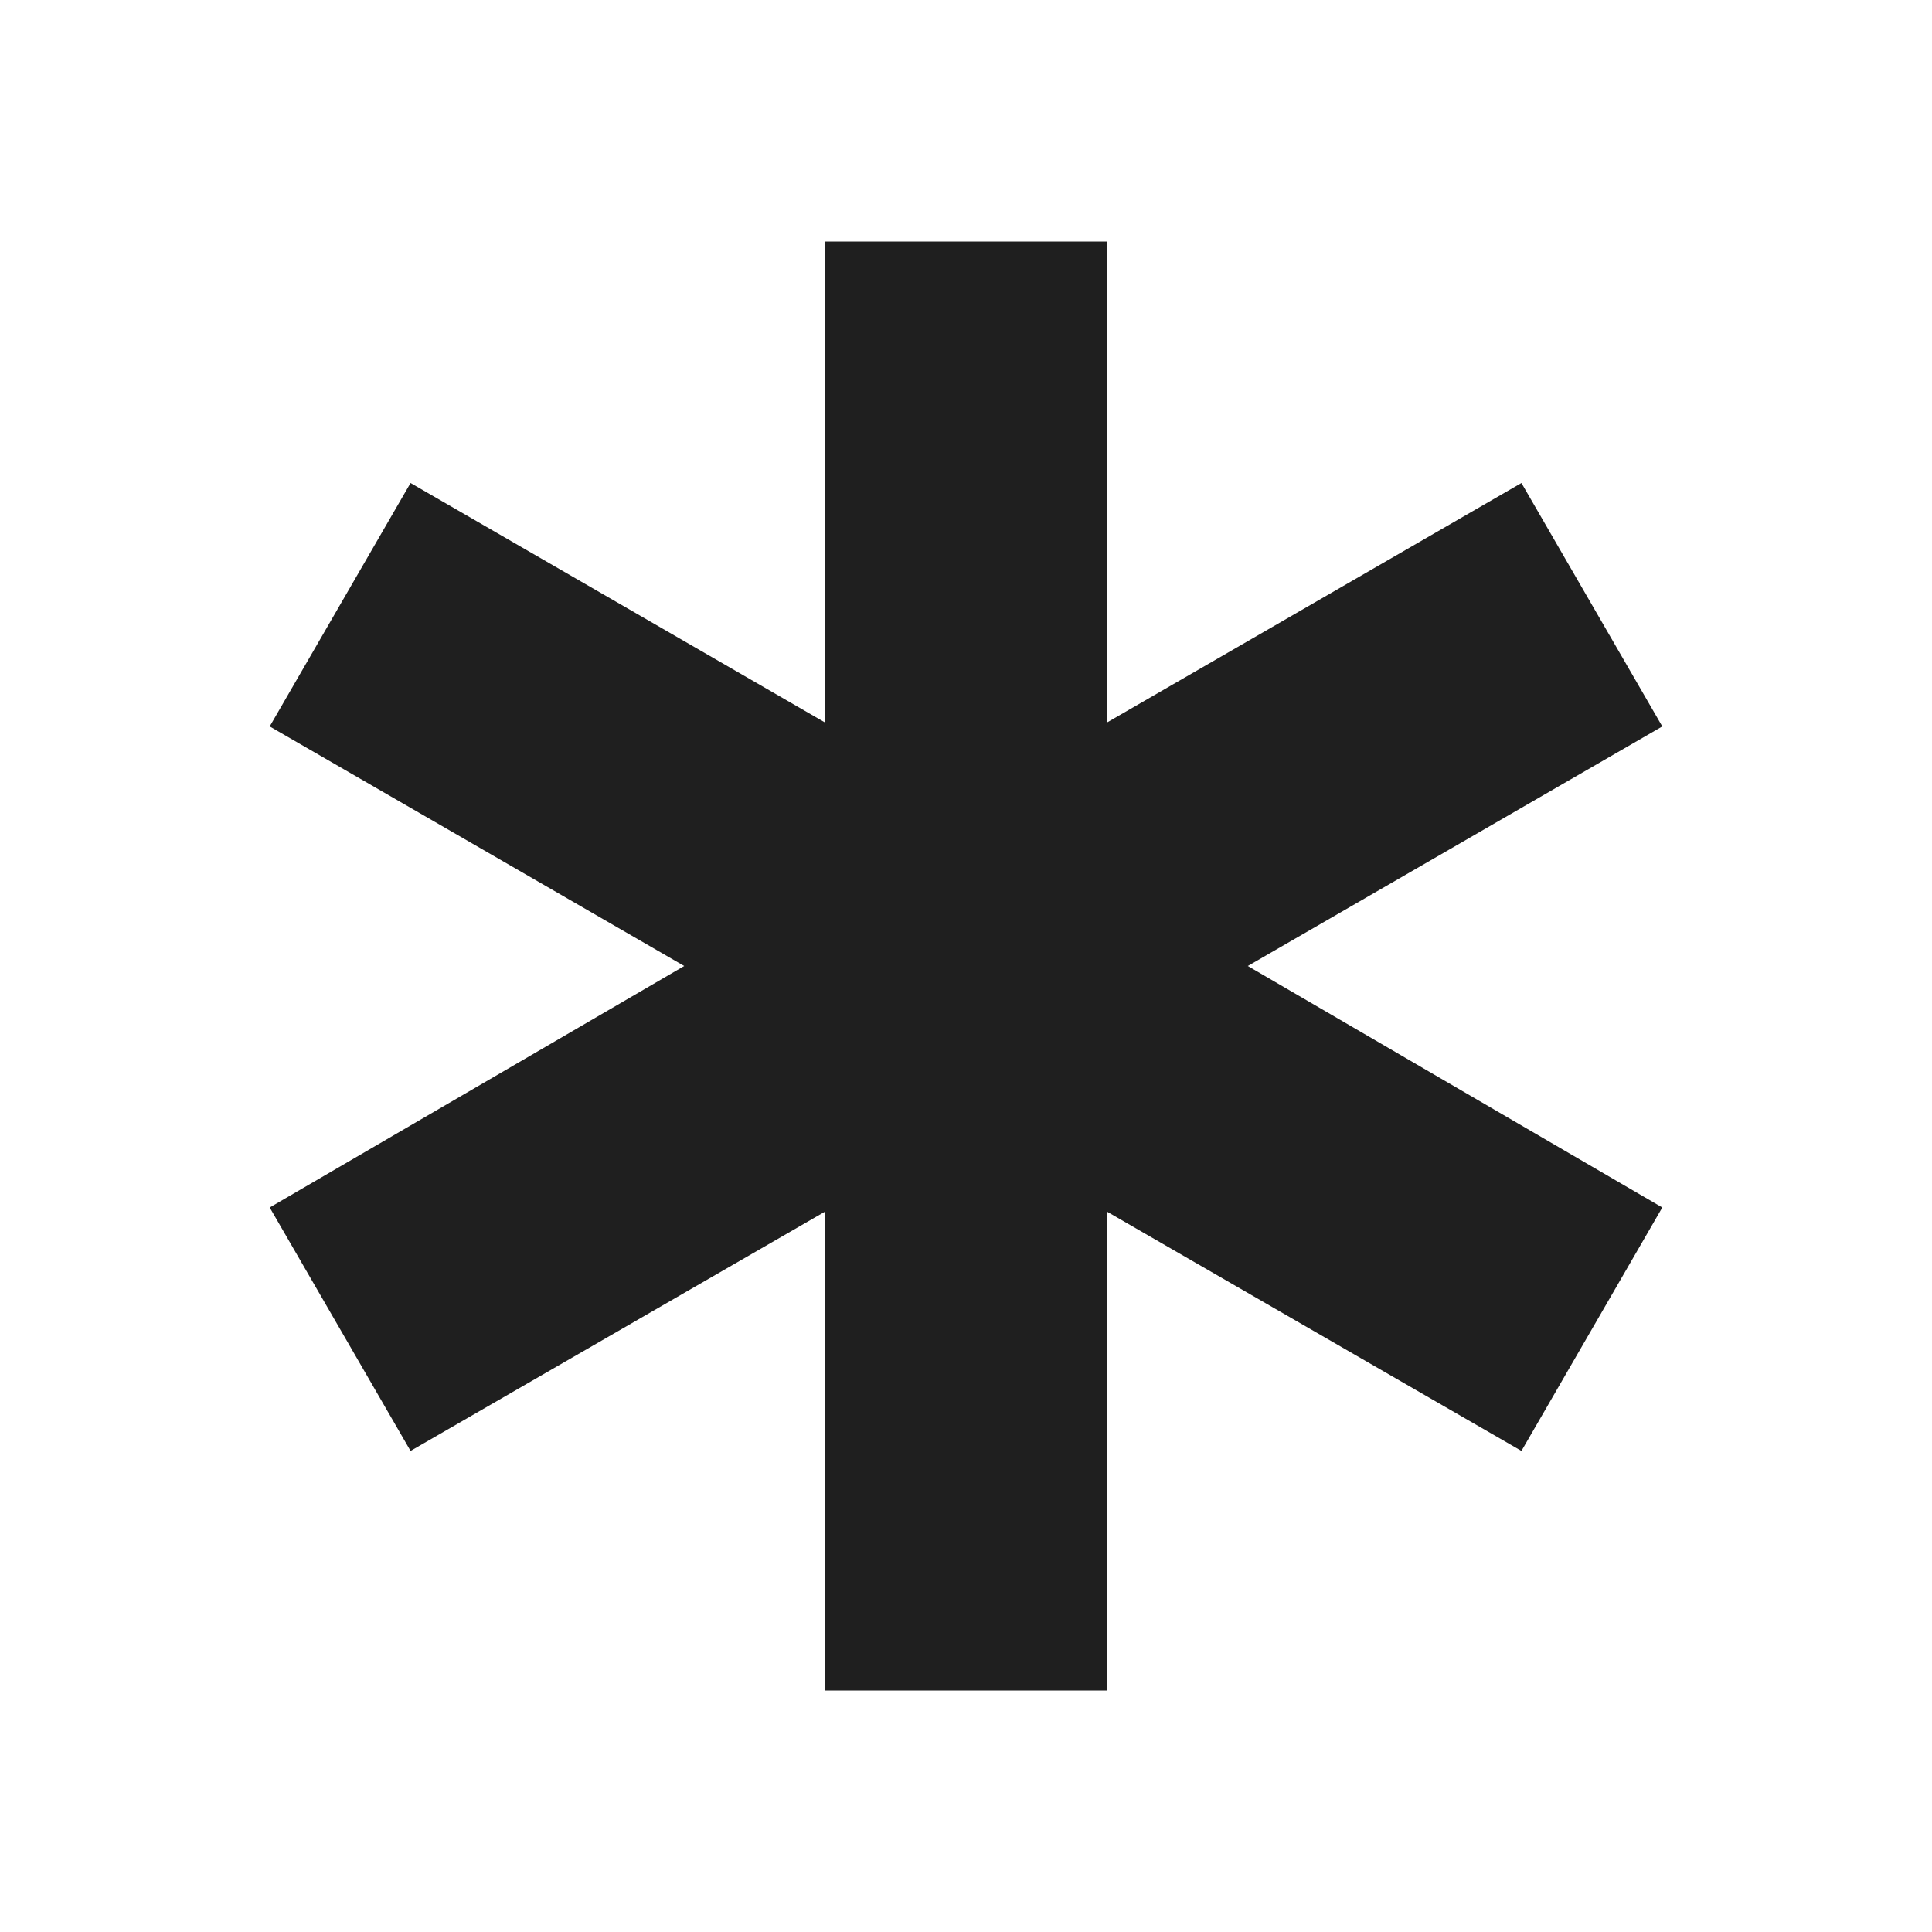
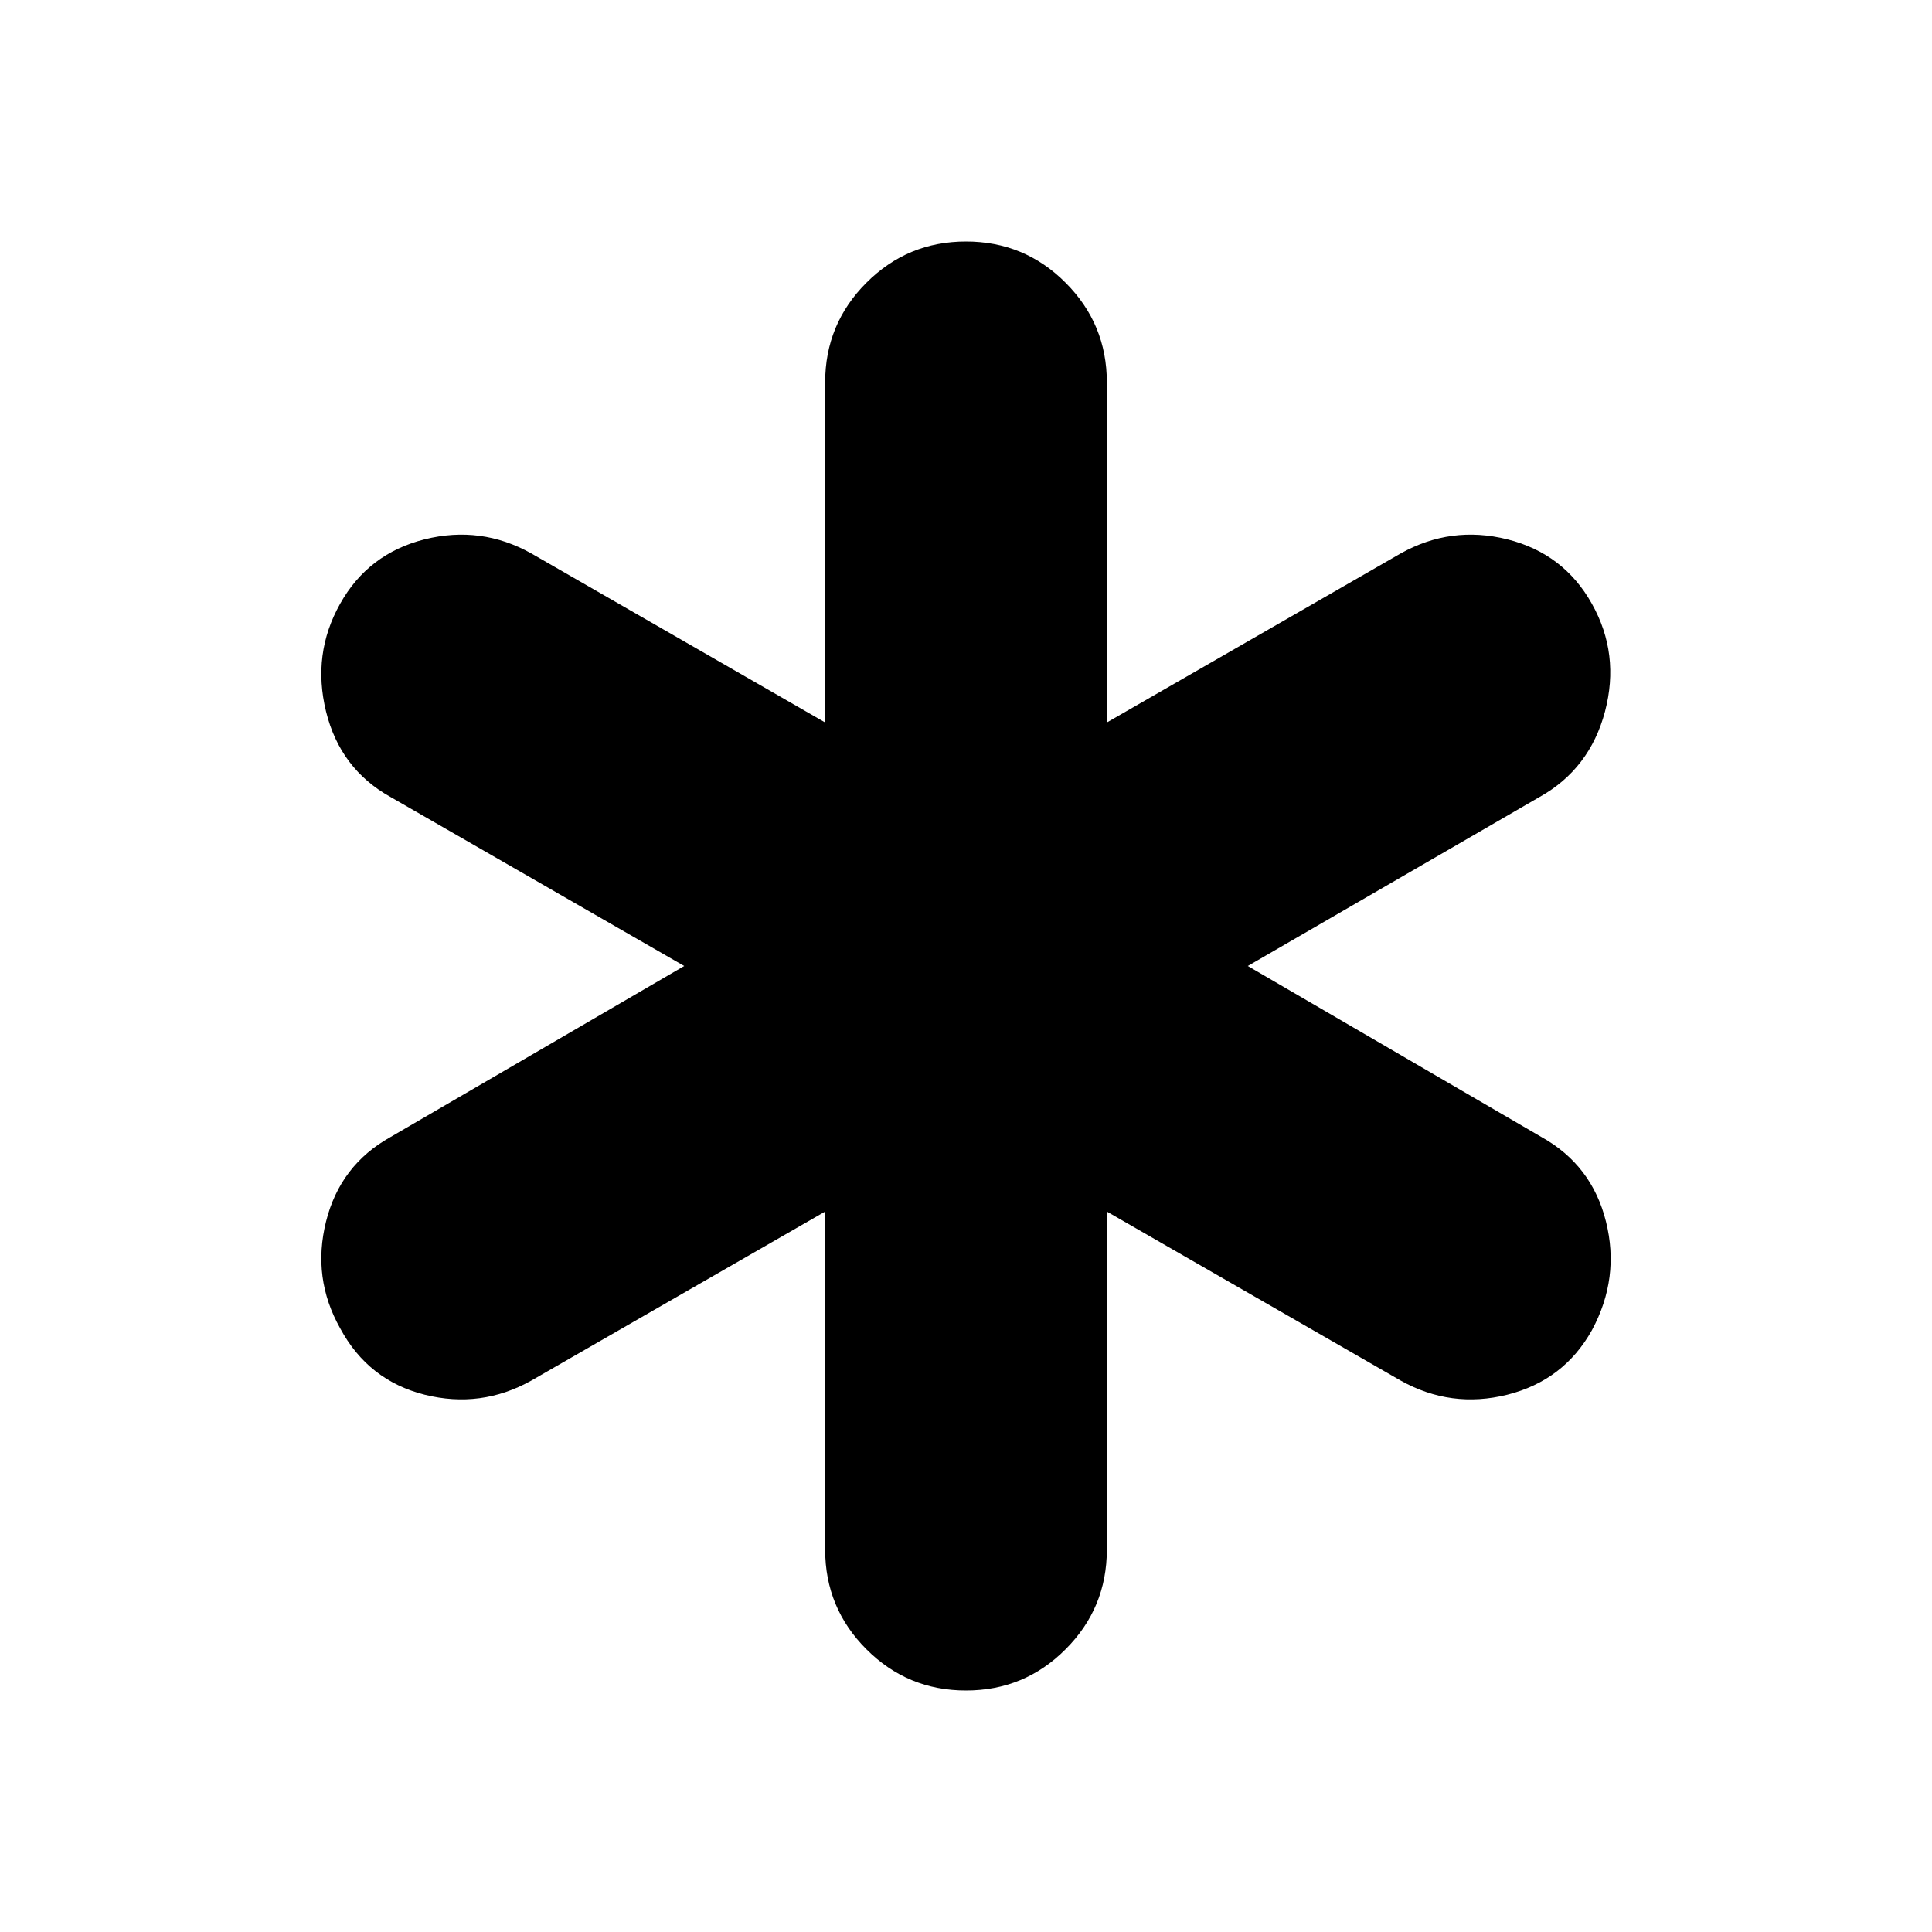
- <svg xmlns="http://www.w3.org/2000/svg" width="20" height="20" fill="none" viewBox="0 0 20 20">
-   <path fill="#1F1F1F" d="M8.542 17.5v-4.958L4.25 15.02 2.792 12.5 7.083 10 2.792 7.52 4.25 5l4.292 2.48V2.5h2.916v4.98L15.75 5l1.458 2.52L12.917 10l4.291 2.5-1.458 2.52-4.292-2.478V17.5H8.542Z" />
+ <svg xmlns="http://www.w3.org/2000/svg" viewBox="0 0 20 20" fill="none">
+   <path d="M8.542 16.042V12.542L5.5 14.292C5.153 14.486 4.785 14.535 4.396 14.438C4.007 14.34 3.715 14.111 3.521 13.75C3.326 13.403 3.278 13.035 3.375 12.646C3.472 12.257 3.694 11.965 4.042 11.771L7.083 10L4.042 8.25C3.694 8.056 3.472 7.76 3.375 7.365C3.278 6.969 3.326 6.597 3.521 6.25C3.715 5.903 4.007 5.681 4.396 5.583C4.785 5.486 5.153 5.535 5.5 5.729L8.542 7.479V3.958C8.542 3.556 8.684 3.212 8.969 2.927C9.254 2.642 9.597 2.5 10 2.5C10.403 2.5 10.747 2.642 11.031 2.927C11.316 3.212 11.458 3.556 11.458 3.958V7.479L14.5 5.729C14.847 5.535 15.215 5.486 15.604 5.583C15.993 5.681 16.285 5.903 16.479 6.25C16.674 6.597 16.719 6.969 16.615 7.365C16.51 7.76 16.285 8.056 15.938 8.25L12.917 10L15.958 11.771C16.306 11.965 16.528 12.257 16.625 12.646C16.722 13.035 16.674 13.41 16.479 13.771C16.285 14.118 15.993 14.34 15.604 14.438C15.215 14.535 14.847 14.486 14.5 14.292L11.458 12.542V16.042C11.458 16.444 11.316 16.788 11.031 17.073C10.747 17.358 10.403 17.5 10 17.5C9.597 17.5 9.254 17.358 8.969 17.073C8.684 16.788 8.542 16.444 8.542 16.042Z" fill="currentColor" />
</svg>
